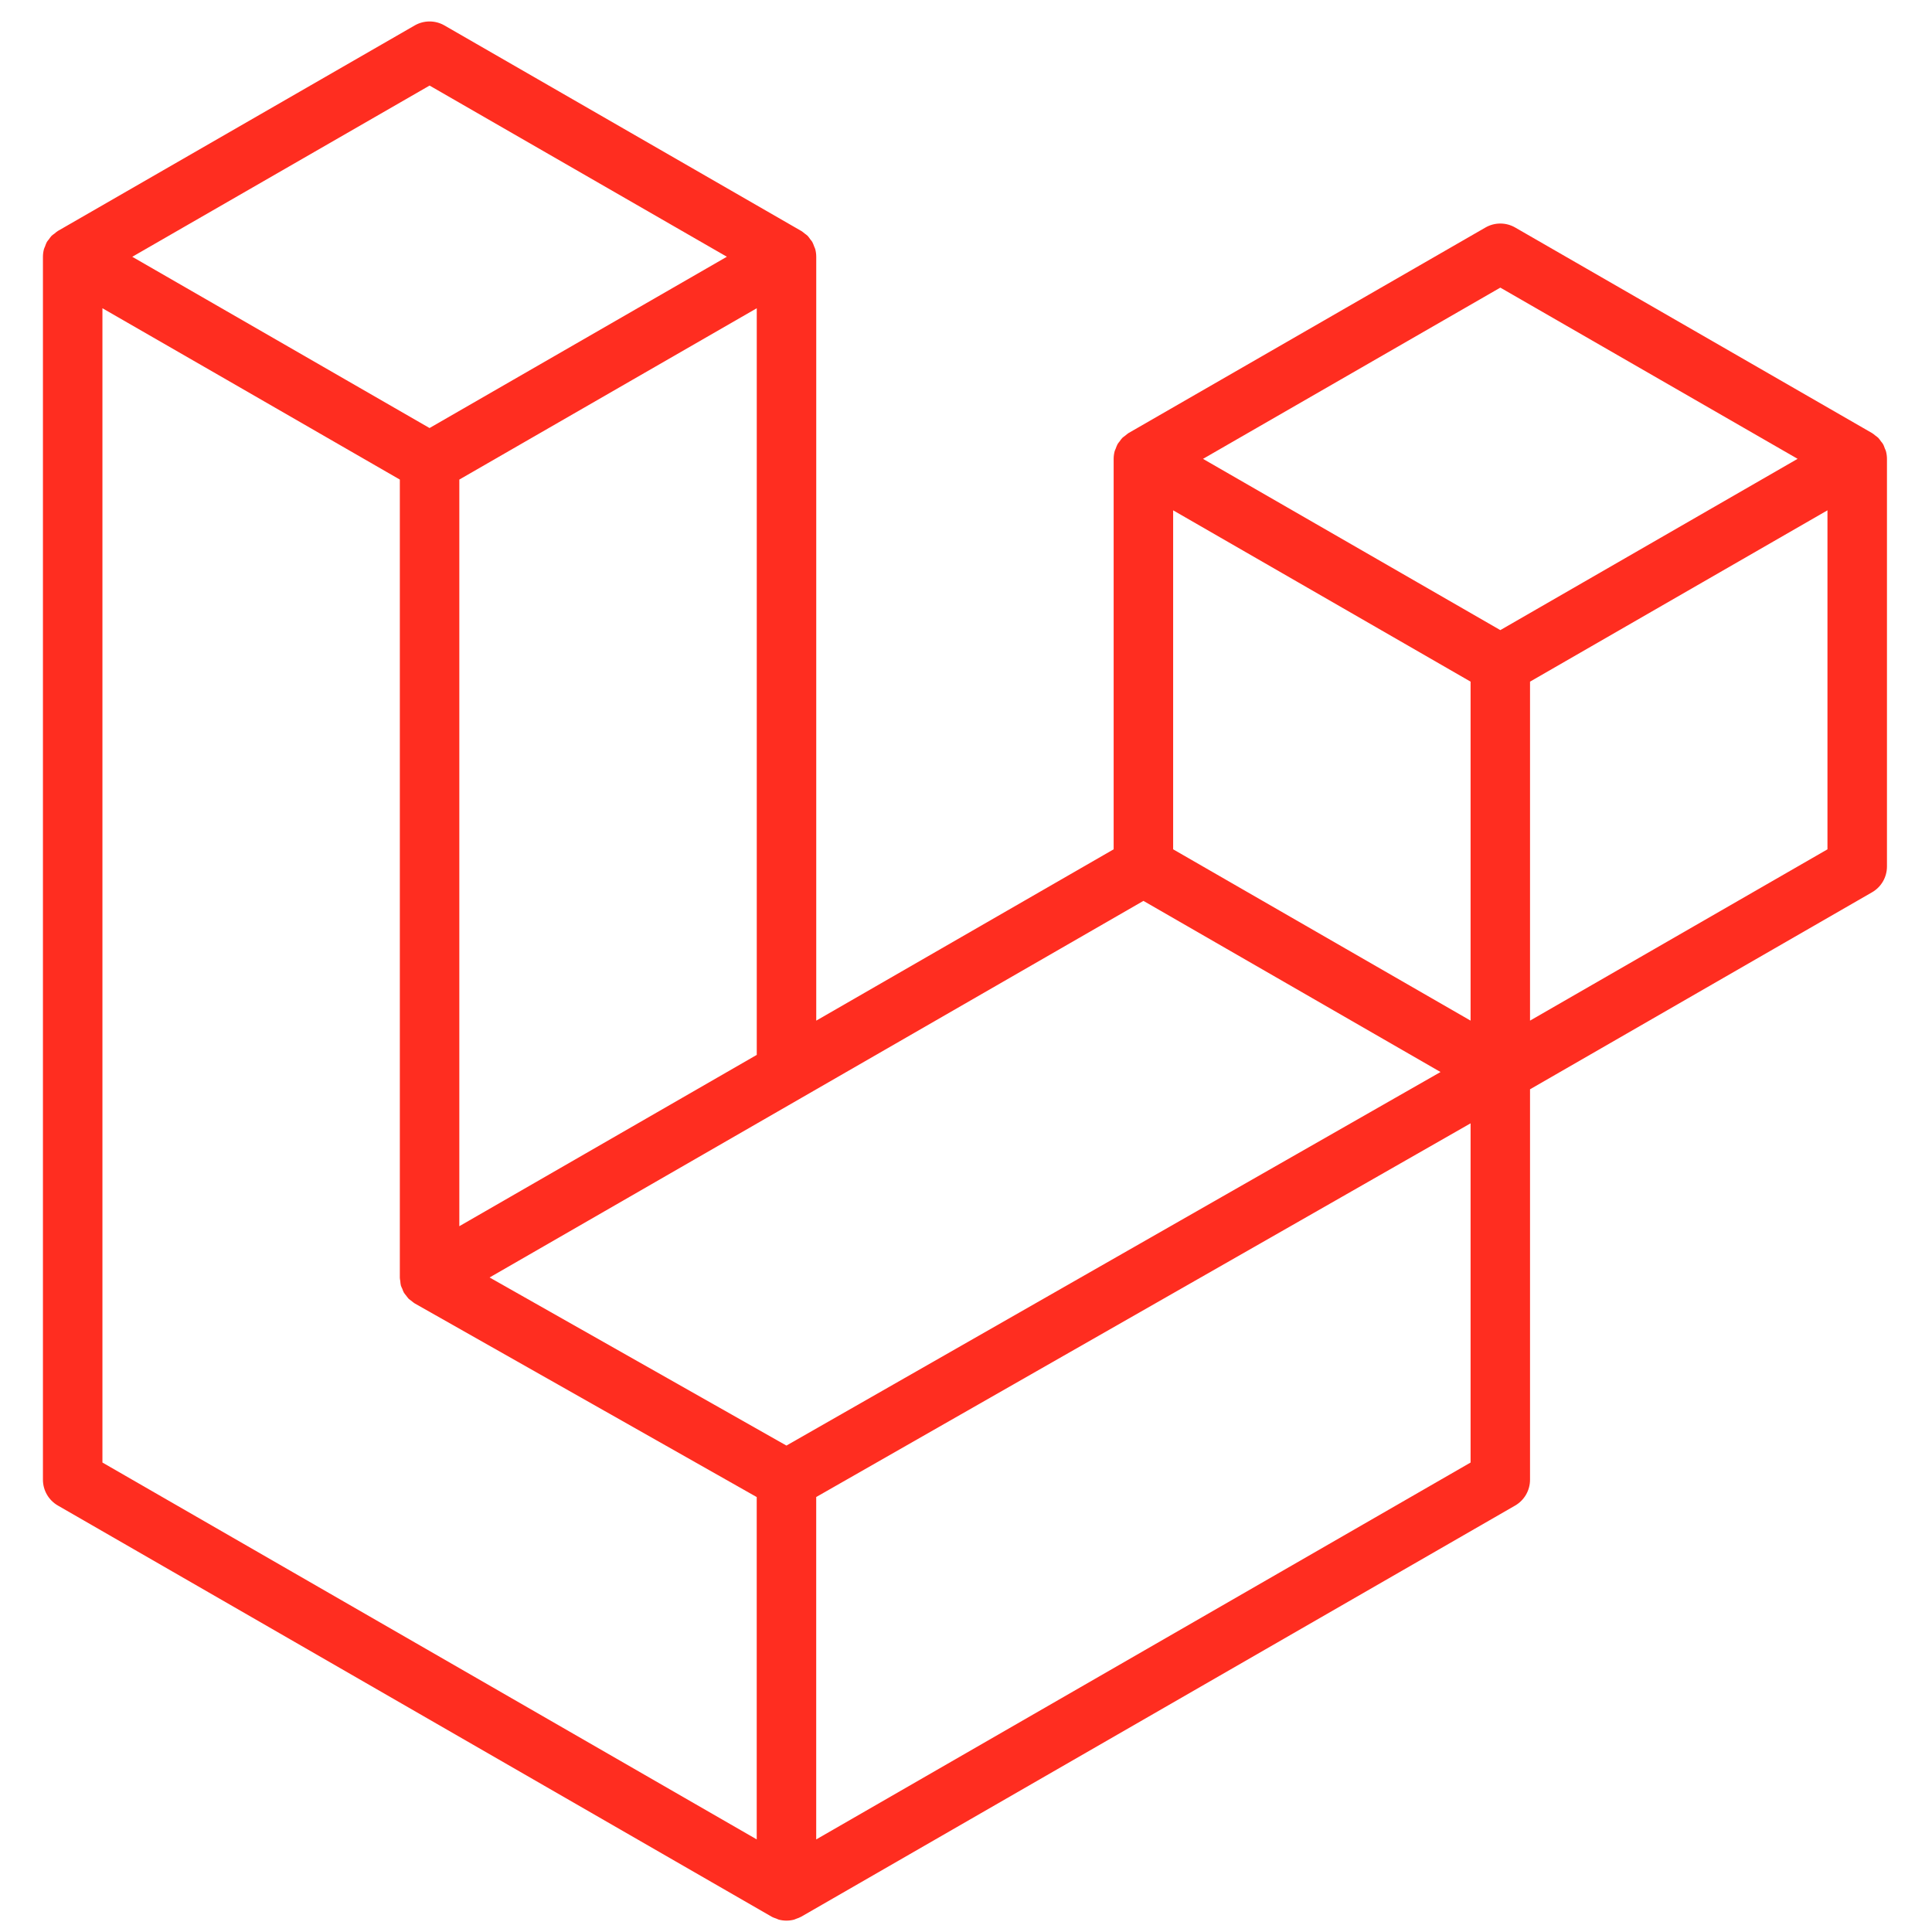
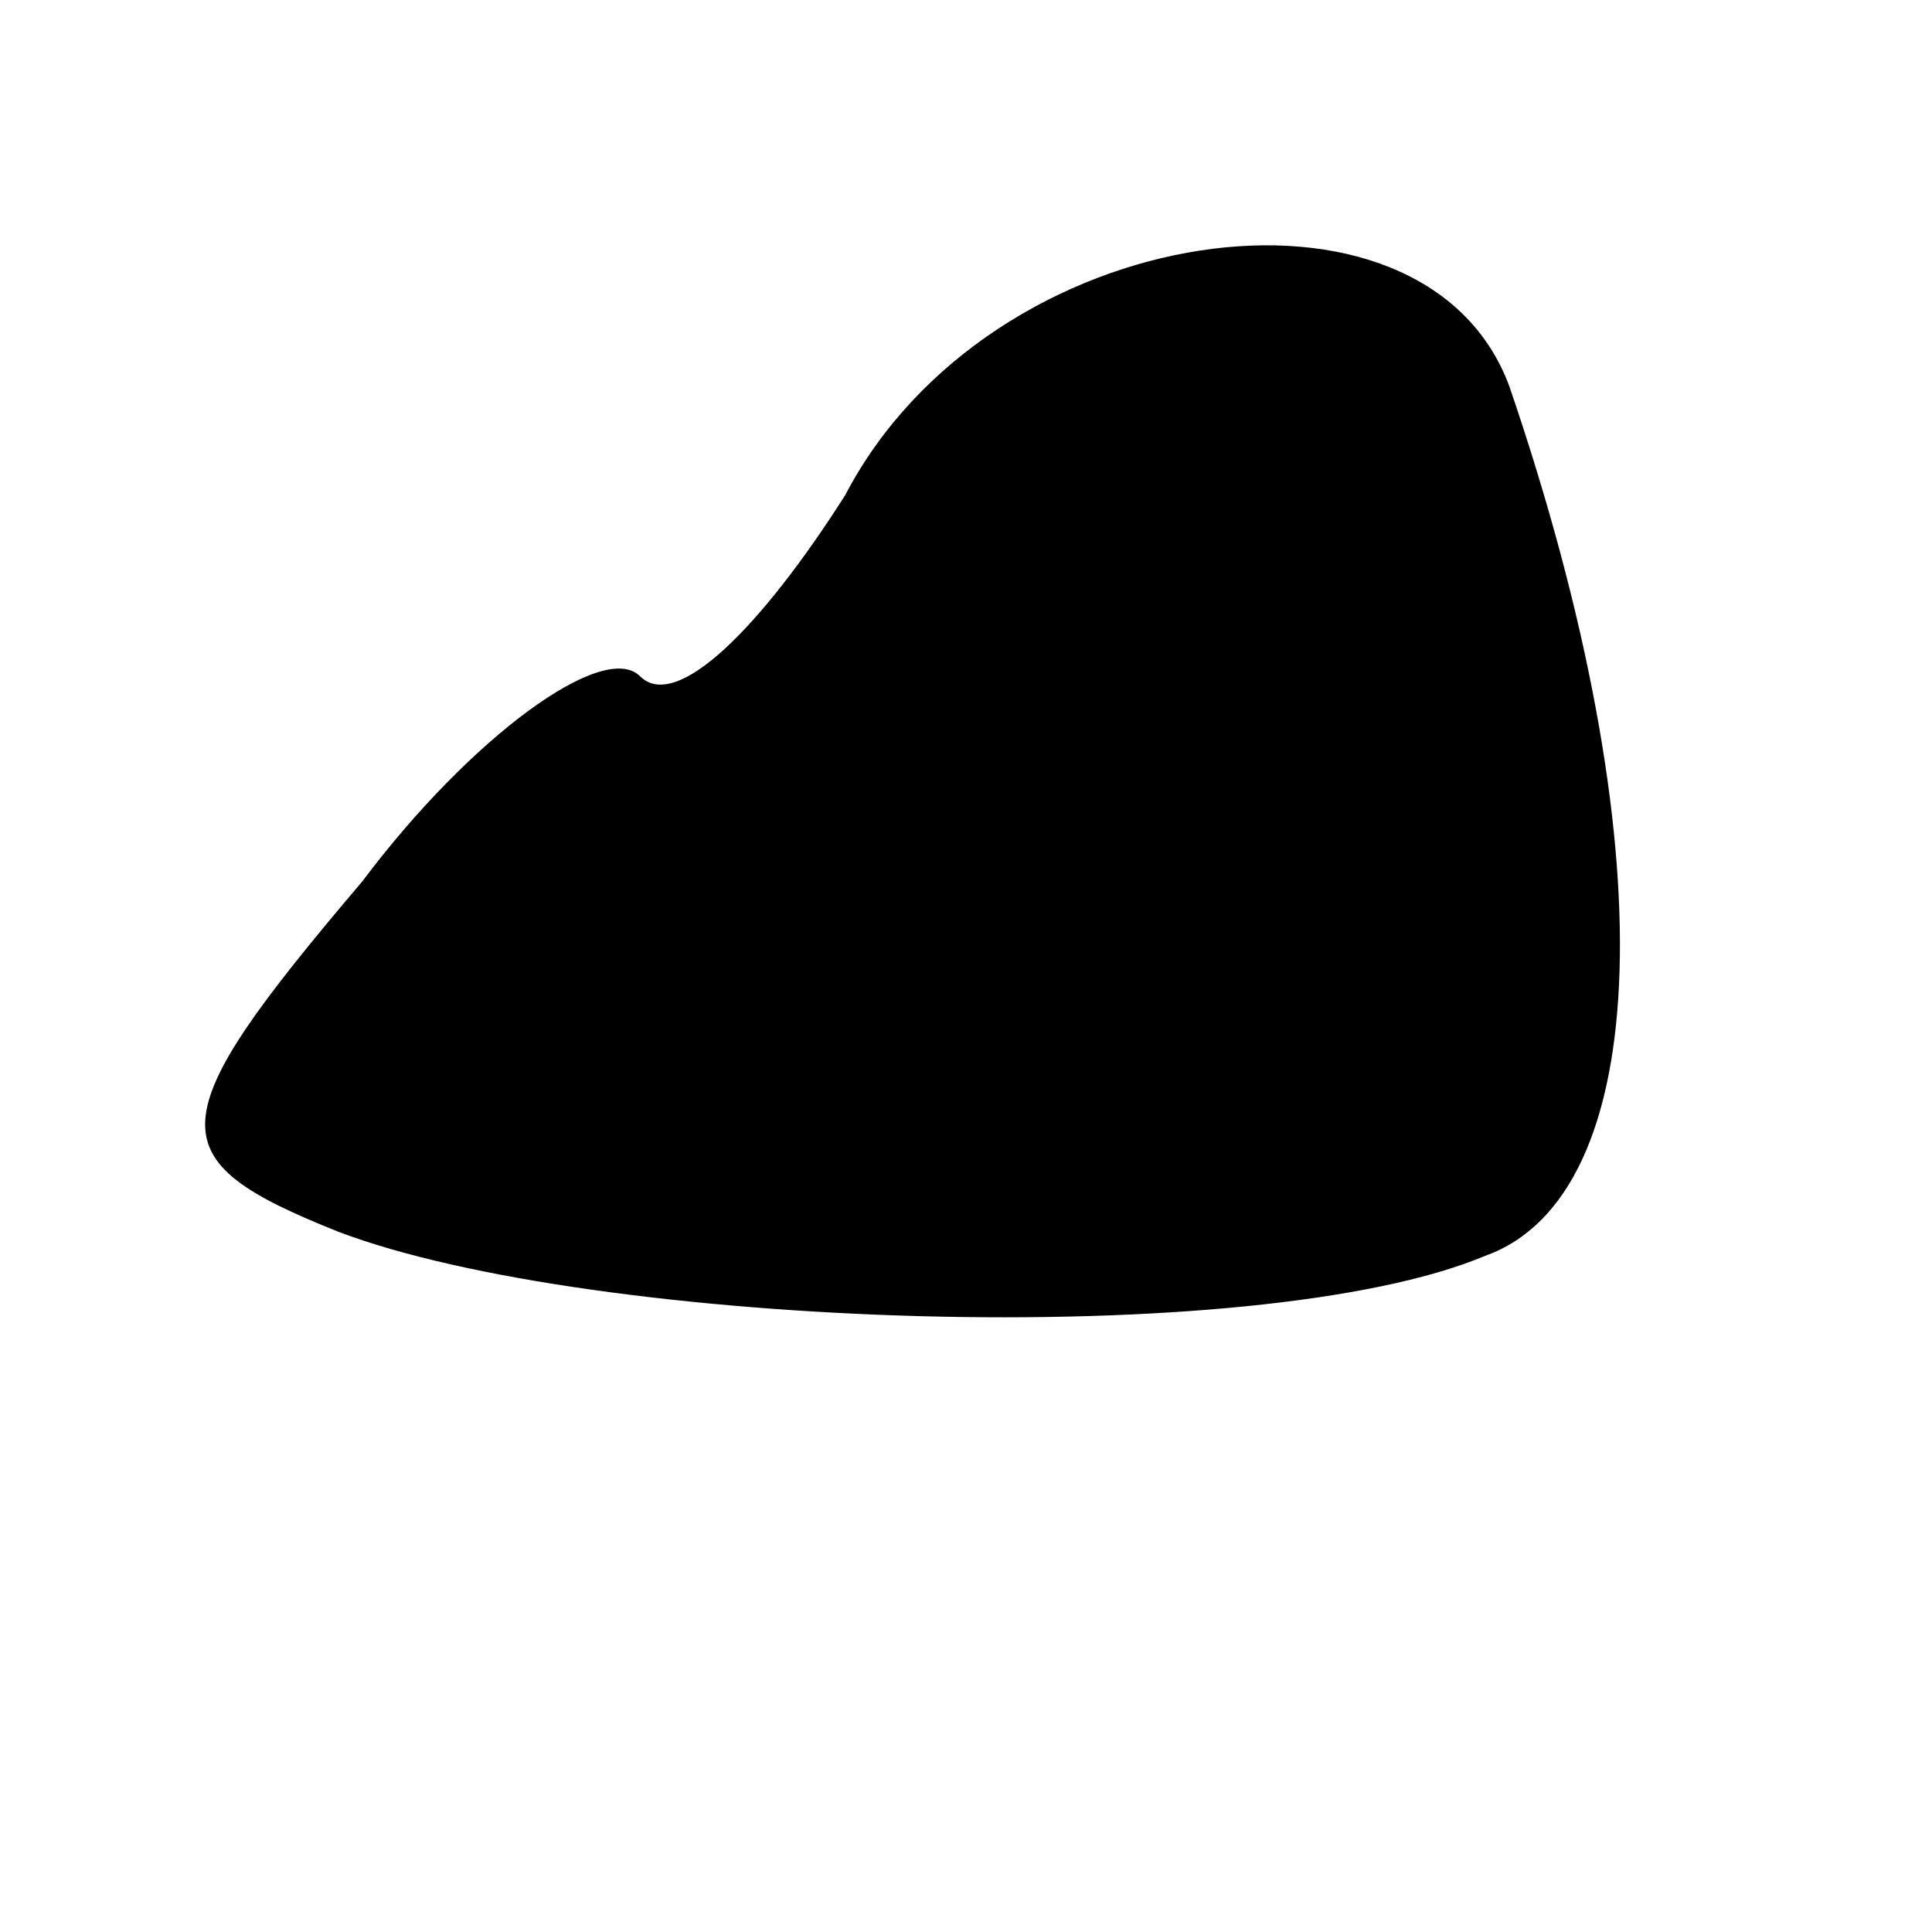
- <svg xmlns="http://www.w3.org/2000/svg" width="166" height="166" viewBox="0 0 166 166" fill="none">
-   <path fill-rule="evenodd" clip-rule="evenodd" d="M162.041 38.759C162.099 38.977 162.129 39.201 162.13 39.426V74.452C162.13 74.902 162.011 75.344 161.786 75.733C161.561 76.122 161.237 76.444 160.847 76.668L131.462 93.594V127.141C131.462 128.054 130.977 128.897 130.186 129.357L68.847 164.683C68.707 164.763 68.554 164.814 68.401 164.868C68.343 164.887 68.289 164.922 68.228 164.938C67.8 165.051 67.349 165.051 66.92 164.938C66.85 164.919 66.786 164.881 66.719 164.855C66.579 164.804 66.432 164.76 66.298 164.683L4.972 129.357C4.583 129.133 4.259 128.81 4.034 128.421C3.808 128.032 3.69 127.591 3.689 127.141L3.689 22.063C3.689 21.834 3.721 21.61 3.779 21.393C3.798 21.32 3.843 21.253 3.868 21.179C3.916 21.045 3.961 20.908 4.031 20.783C4.079 20.7 4.149 20.633 4.206 20.557C4.28 20.454 4.347 20.349 4.433 20.26C4.506 20.186 4.602 20.132 4.685 20.068C4.778 19.992 4.861 19.909 4.966 19.848L35.633 2.185C36.022 1.961 36.462 1.844 36.91 1.844C37.358 1.844 37.798 1.961 38.186 2.185L68.851 19.848H68.857C68.959 19.912 69.045 19.992 69.138 20.065C69.221 20.129 69.313 20.186 69.387 20.257C69.476 20.349 69.54 20.454 69.616 20.557C69.671 20.633 69.744 20.7 69.789 20.783C69.862 20.911 69.904 21.045 69.955 21.179C69.98 21.253 70.025 21.32 70.044 21.396C70.103 21.614 70.133 21.838 70.133 22.063V87.694L95.686 72.974V39.423C95.686 39.2 95.718 38.973 95.775 38.759C95.798 38.683 95.839 38.615 95.865 38.542C95.916 38.408 95.96 38.271 96.031 38.146C96.079 38.063 96.149 37.996 96.203 37.92C96.279 37.818 96.343 37.712 96.433 37.623C96.506 37.549 96.599 37.495 96.681 37.431C96.777 37.355 96.86 37.272 96.962 37.211L127.633 19.548C128.021 19.324 128.461 19.206 128.91 19.206C129.358 19.206 129.798 19.324 130.186 19.548L160.85 37.211C160.959 37.275 161.042 37.355 161.137 37.428C161.217 37.492 161.31 37.549 161.383 37.62C161.473 37.712 161.536 37.818 161.613 37.92C161.67 37.996 161.741 38.063 161.785 38.146C161.859 38.271 161.9 38.408 161.951 38.542C161.98 38.615 162.021 38.683 162.041 38.759ZM157.018 72.974V43.848L146.287 50.028L131.462 58.568V87.694L157.021 72.974H157.018ZM126.354 125.663V96.518L111.771 104.85L70.13 128.626V158.046L126.354 125.663ZM8.801 26.485V125.663L65.018 158.043V128.629L35.649 112L35.64 111.994L35.627 111.988C35.528 111.93 35.445 111.847 35.353 111.777C35.273 111.713 35.18 111.662 35.11 111.592L35.104 111.582C35.021 111.502 34.963 111.403 34.893 111.314C34.829 111.228 34.753 111.154 34.702 111.065L34.699 111.055C34.641 110.96 34.606 110.845 34.565 110.736C34.523 110.64 34.469 110.551 34.443 110.449C34.411 110.328 34.405 110.197 34.392 110.072C34.379 109.976 34.354 109.881 34.354 109.785V109.778V41.205L19.532 32.662L8.801 26.485ZM36.913 7.35L11.364 22.063L36.907 36.777L62.453 22.06L36.907 7.35H36.913ZM50.2 99.174L65.022 90.637V26.485L54.291 32.665L39.466 41.205V105.357L50.2 99.174ZM128.91 24.713L103.363 39.426L128.91 54.14L154.453 39.423L128.91 24.713ZM126.354 58.568L111.529 50.028L100.798 43.848V72.974L115.619 81.511L126.354 87.694V58.568ZM67.571 124.205L105.042 102.803L123.772 92.109L98.245 77.405L68.854 94.334L42.066 109.762L67.571 124.205Z" fill="#FF2D20" />
+ <svg xmlns="http://www.w3.org/2000/svg" version="1.0" width="16pt" height="16pt" viewBox="0 0 16 16" preserveAspectRatio="xMidYMid meet">
+   <g transform="translate(0,16) scale(0.1,-0.1)" fill="#000000" stroke="none">
+     <path d="M70 119 c-7 -11 -14 -18 -17 -15 -3 3 -14 -5 -23 -17 -17 -20 -17 -23 -2 -29 21 -8 76 -10 95 -2 14 5 15 34 2 72 -7 19 -43 14 -55 -9z" />
+   </g>
</svg>
